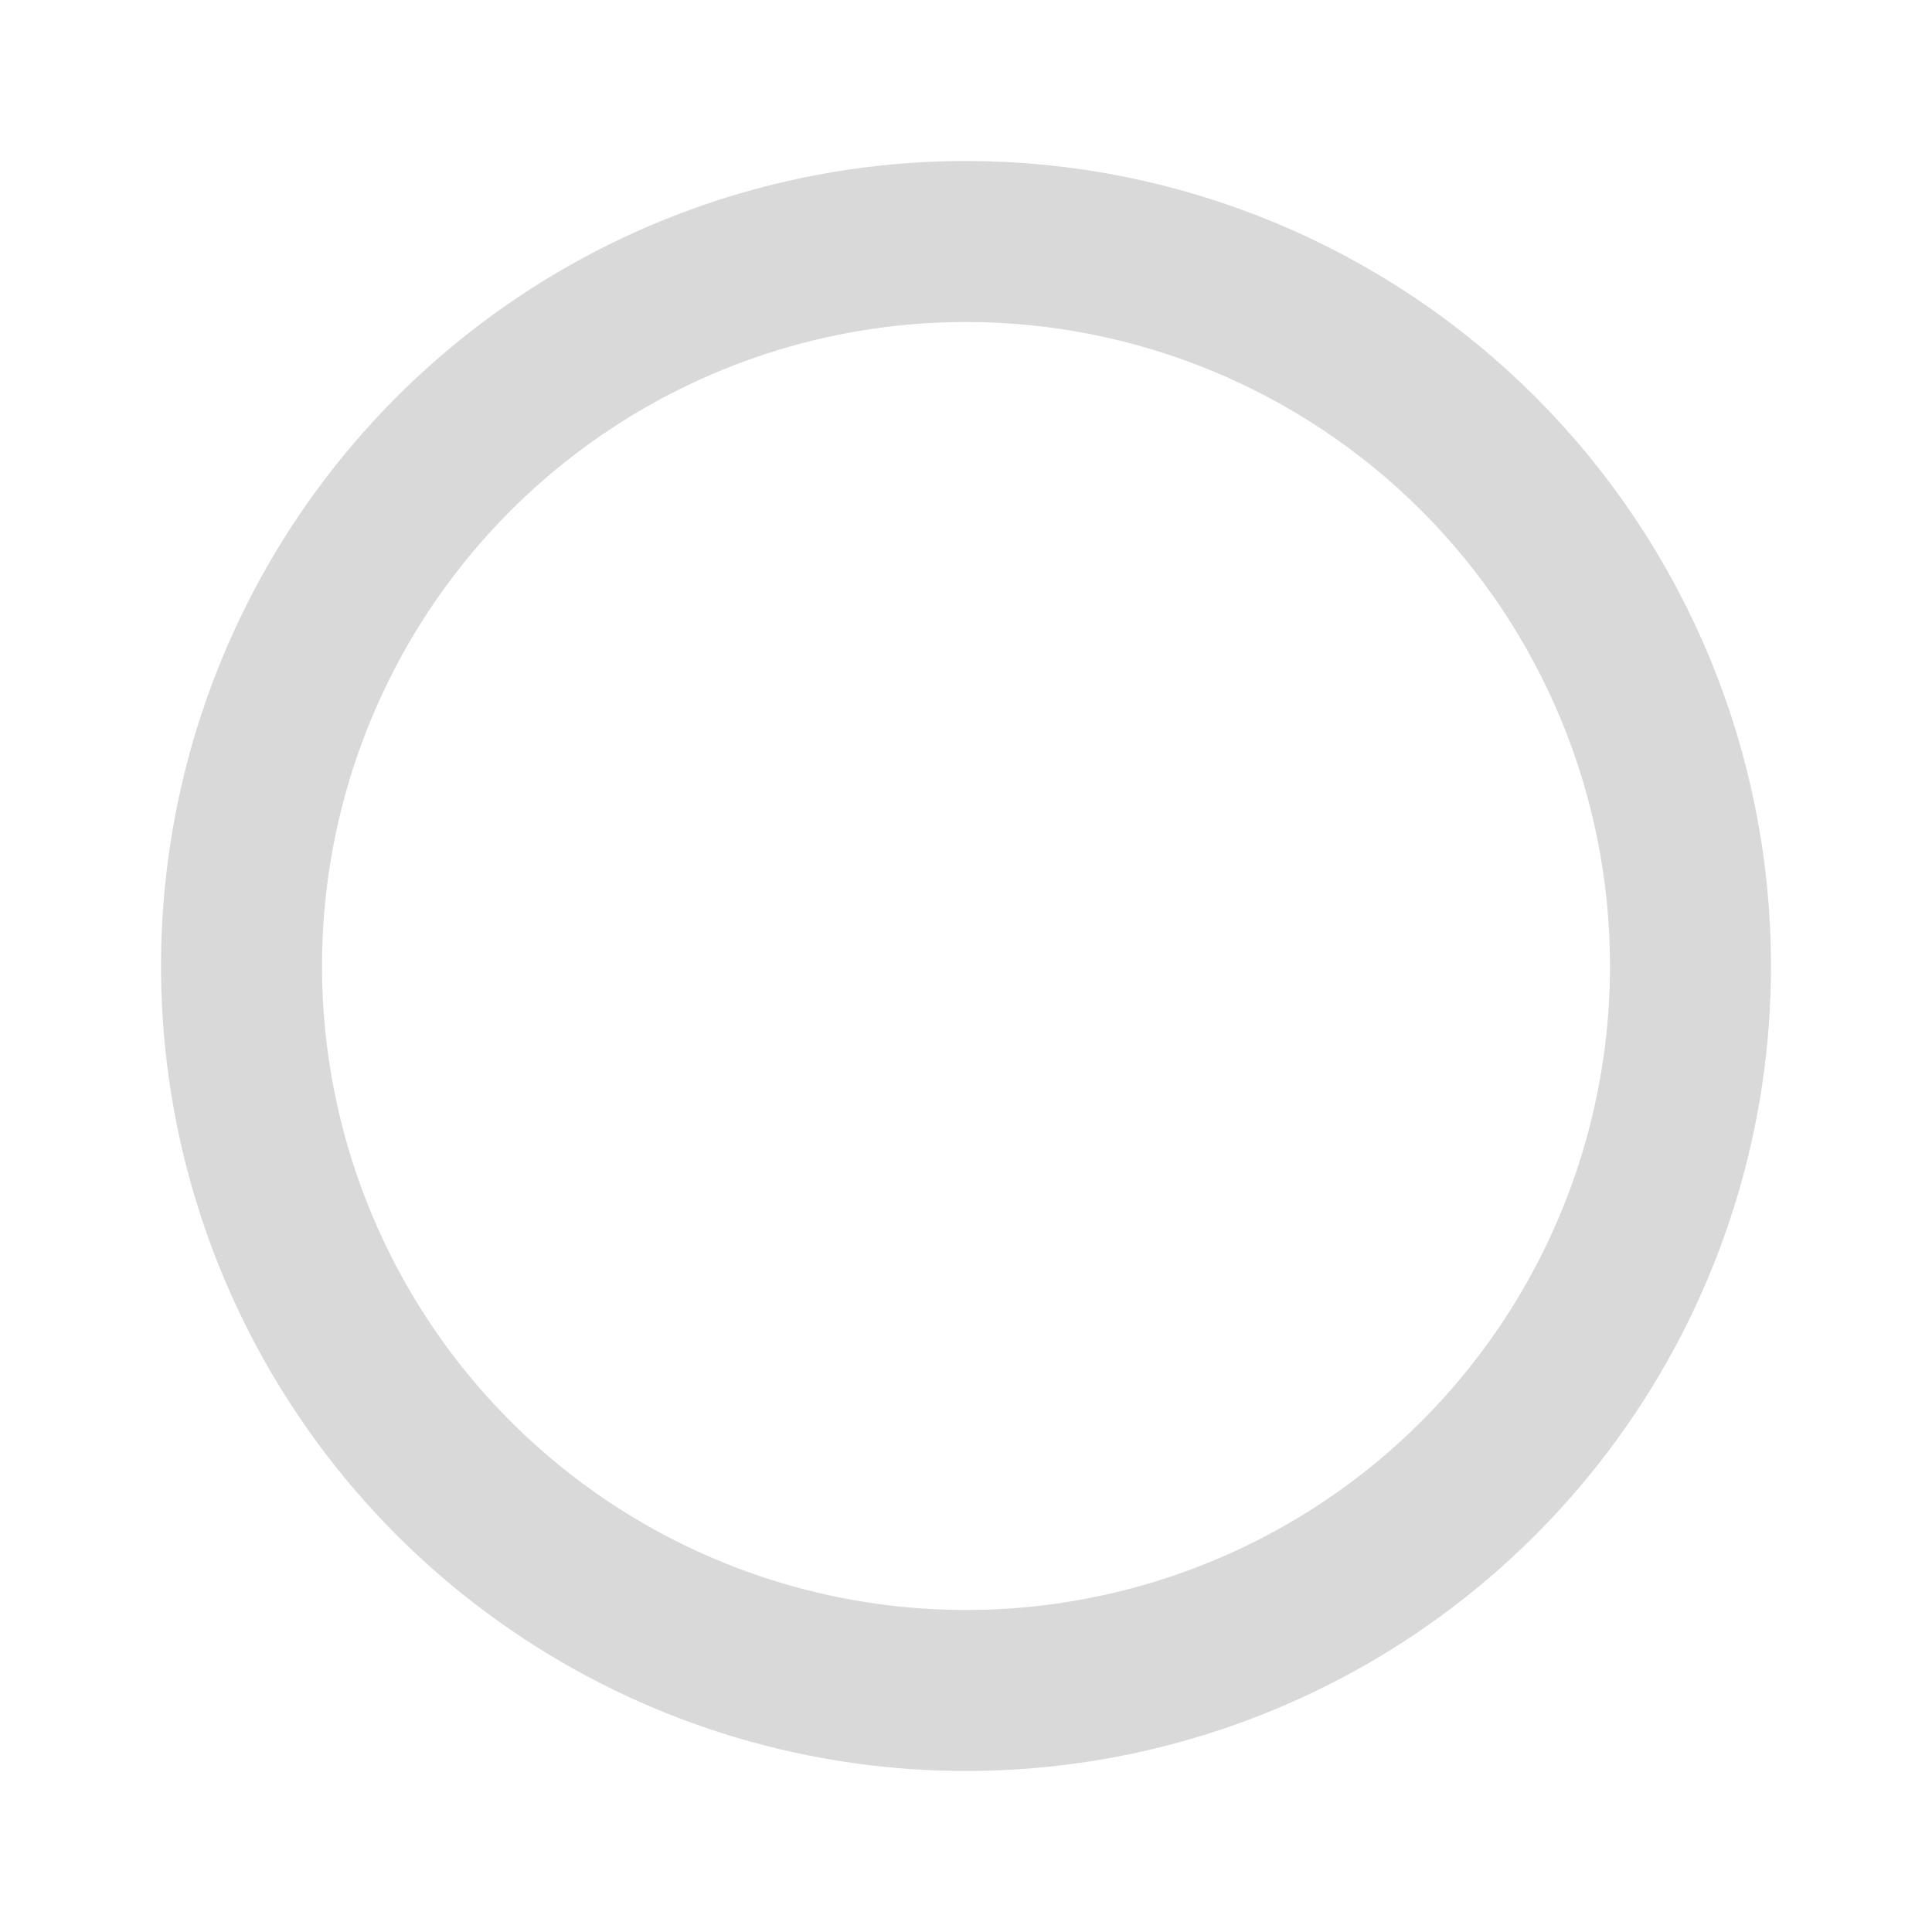
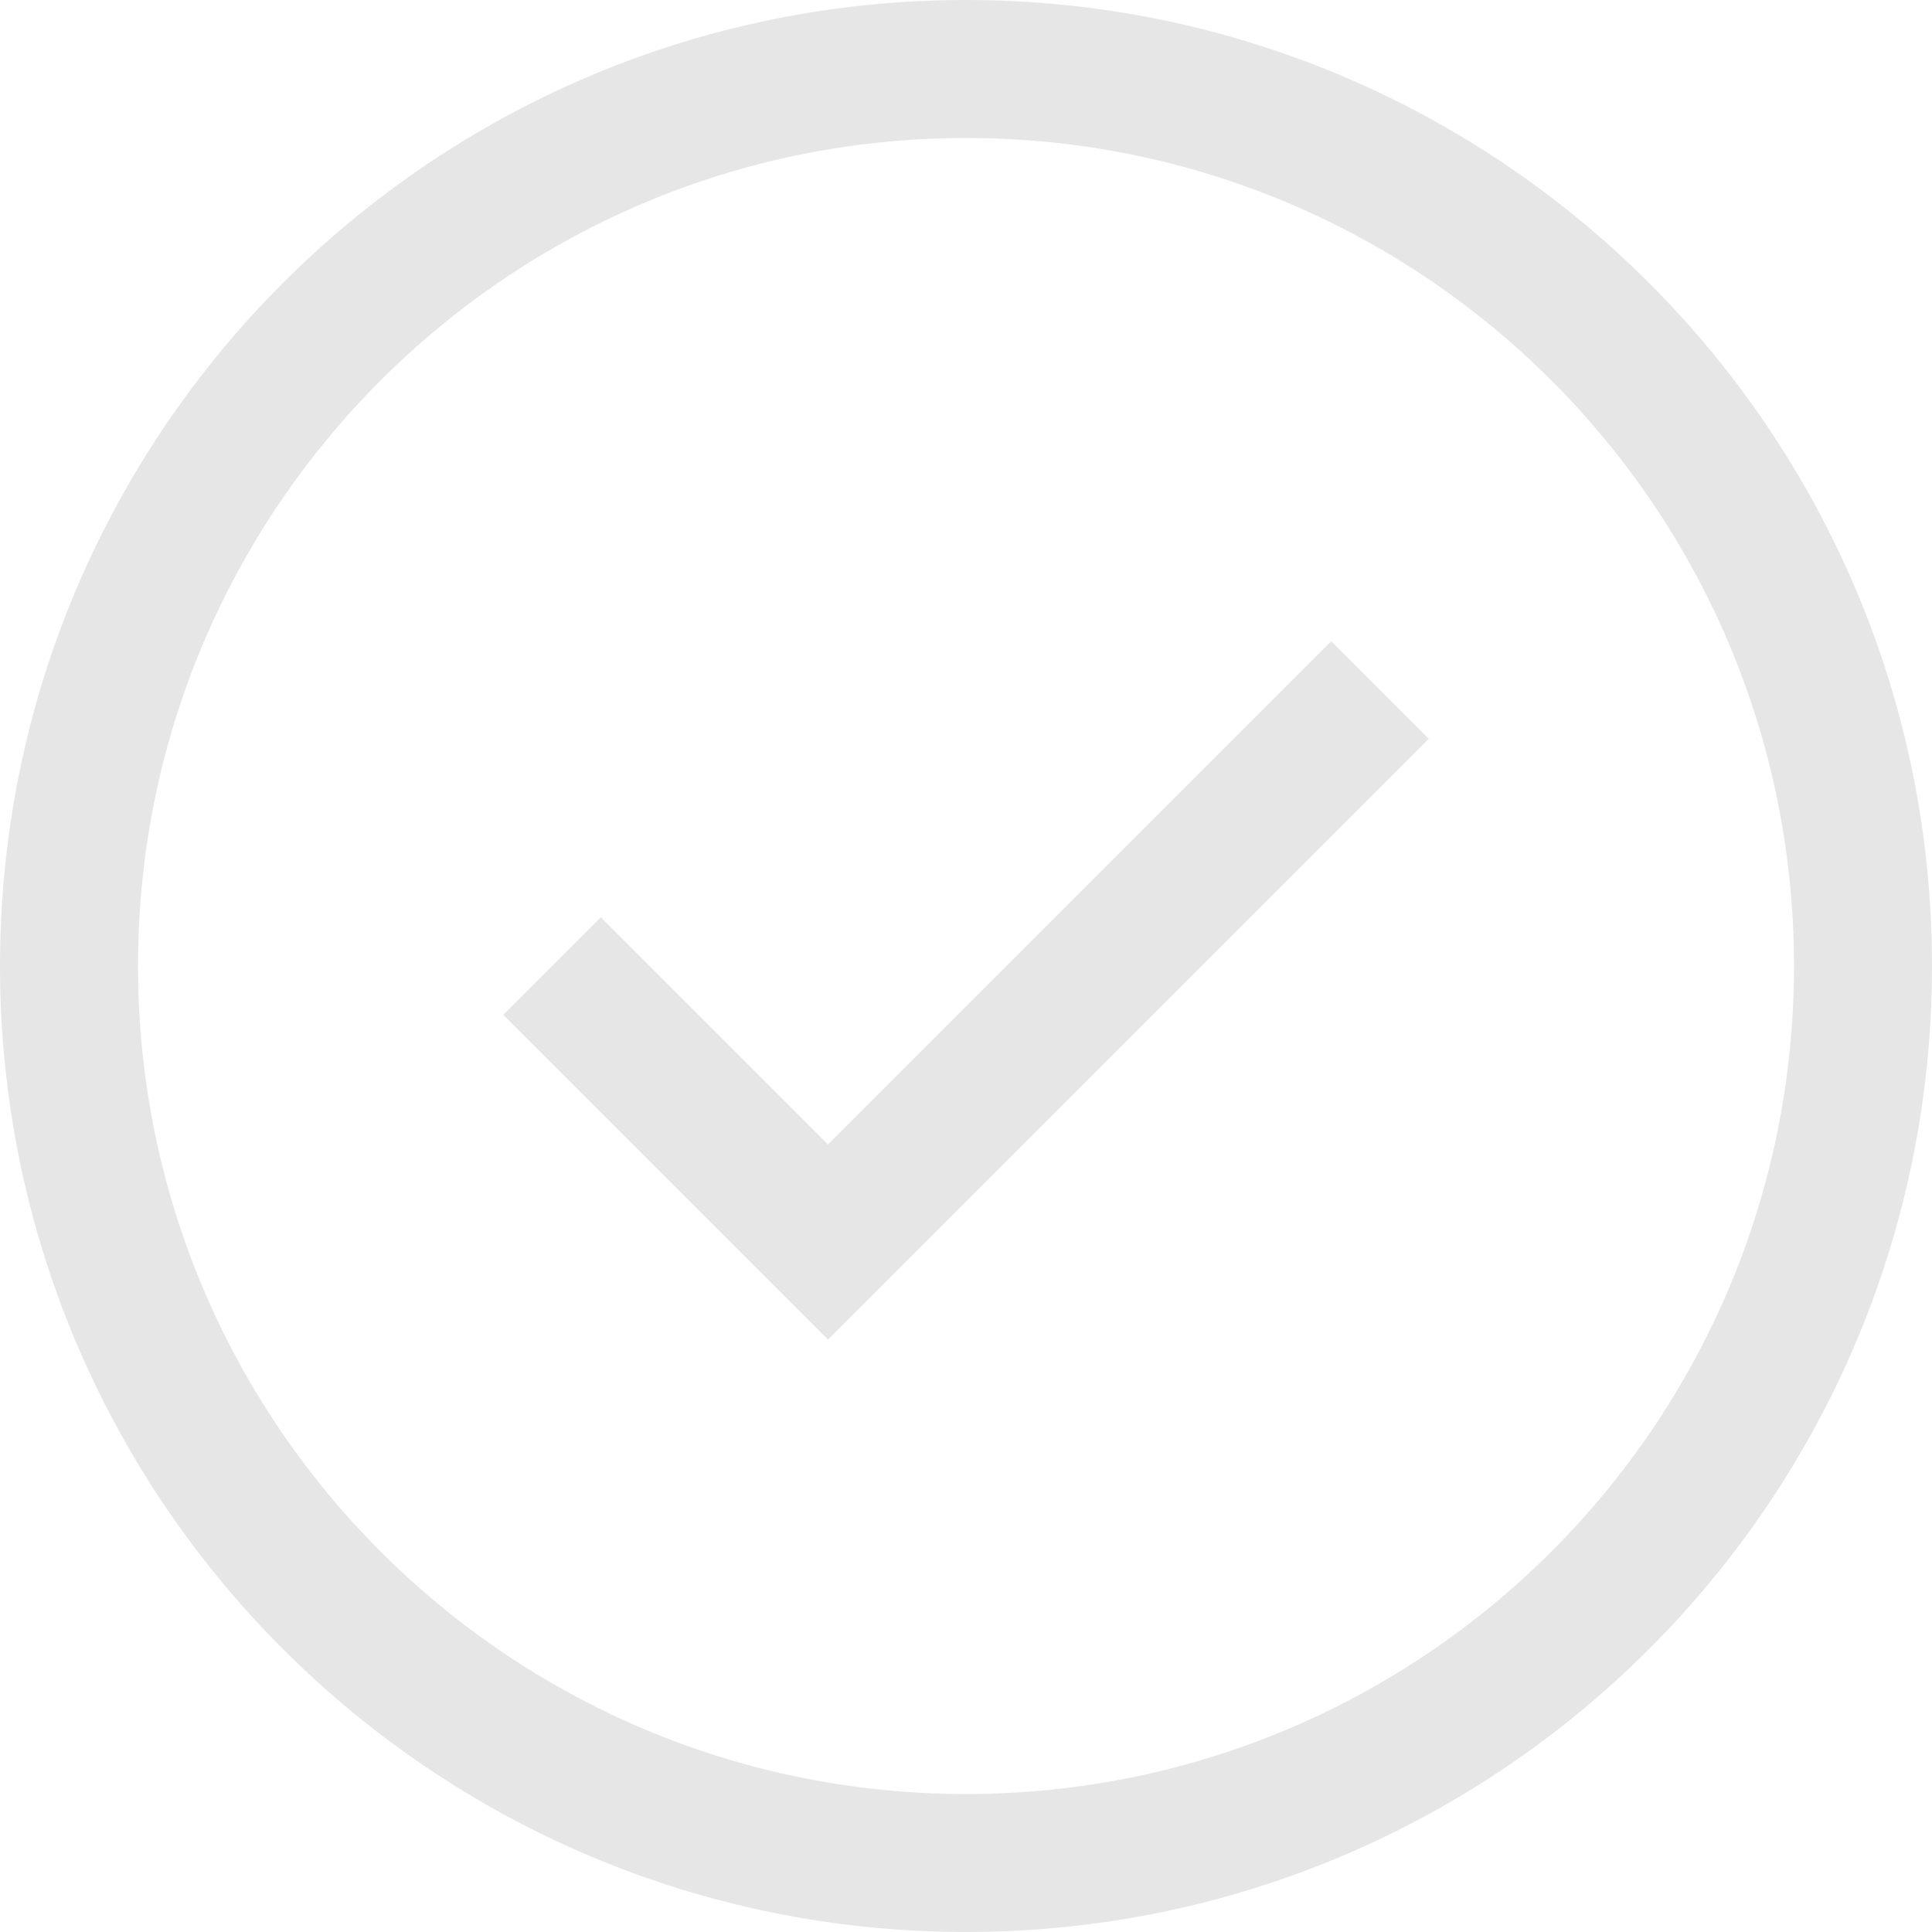
- <svg xmlns="http://www.w3.org/2000/svg" width="24" height="24" viewBox="0 0 24 24" fill="none">
-   <path d="M3.173 13.756C2.826 12.01 3.004 10.2 3.685 8.556C4.366 6.911 5.52 5.506 7 4.517C8.48 3.528 10.22 3 12 3C14.387 3 16.676 3.948 18.364 5.636C20.052 7.324 21 9.613 21 12C21 13.78 20.472 15.52 19.483 17C18.494 18.48 17.089 19.634 15.444 20.315C13.8 20.996 11.99 21.174 10.244 20.827C8.498 20.48 6.895 19.623 5.636 18.364C4.377 17.105 3.52 15.502 3.173 13.756Z" stroke="rgba(0, 0, 0, 0.15)" stroke-width="2" stroke-linejoin="round" stroke-linecap="round">
- </path>
+ <svg xmlns="http://www.w3.org/2000/svg" width="14" height="14" viewBox="0 0 14 14" fill="none">
+   <rect opacity="0.1" x="0.5" y="0.5" width="13" height="13" rx="6.5" stroke="black" />
+   <path opacity="0.1" d="M4 7L6 9L10 5" stroke="black" />
</svg>
